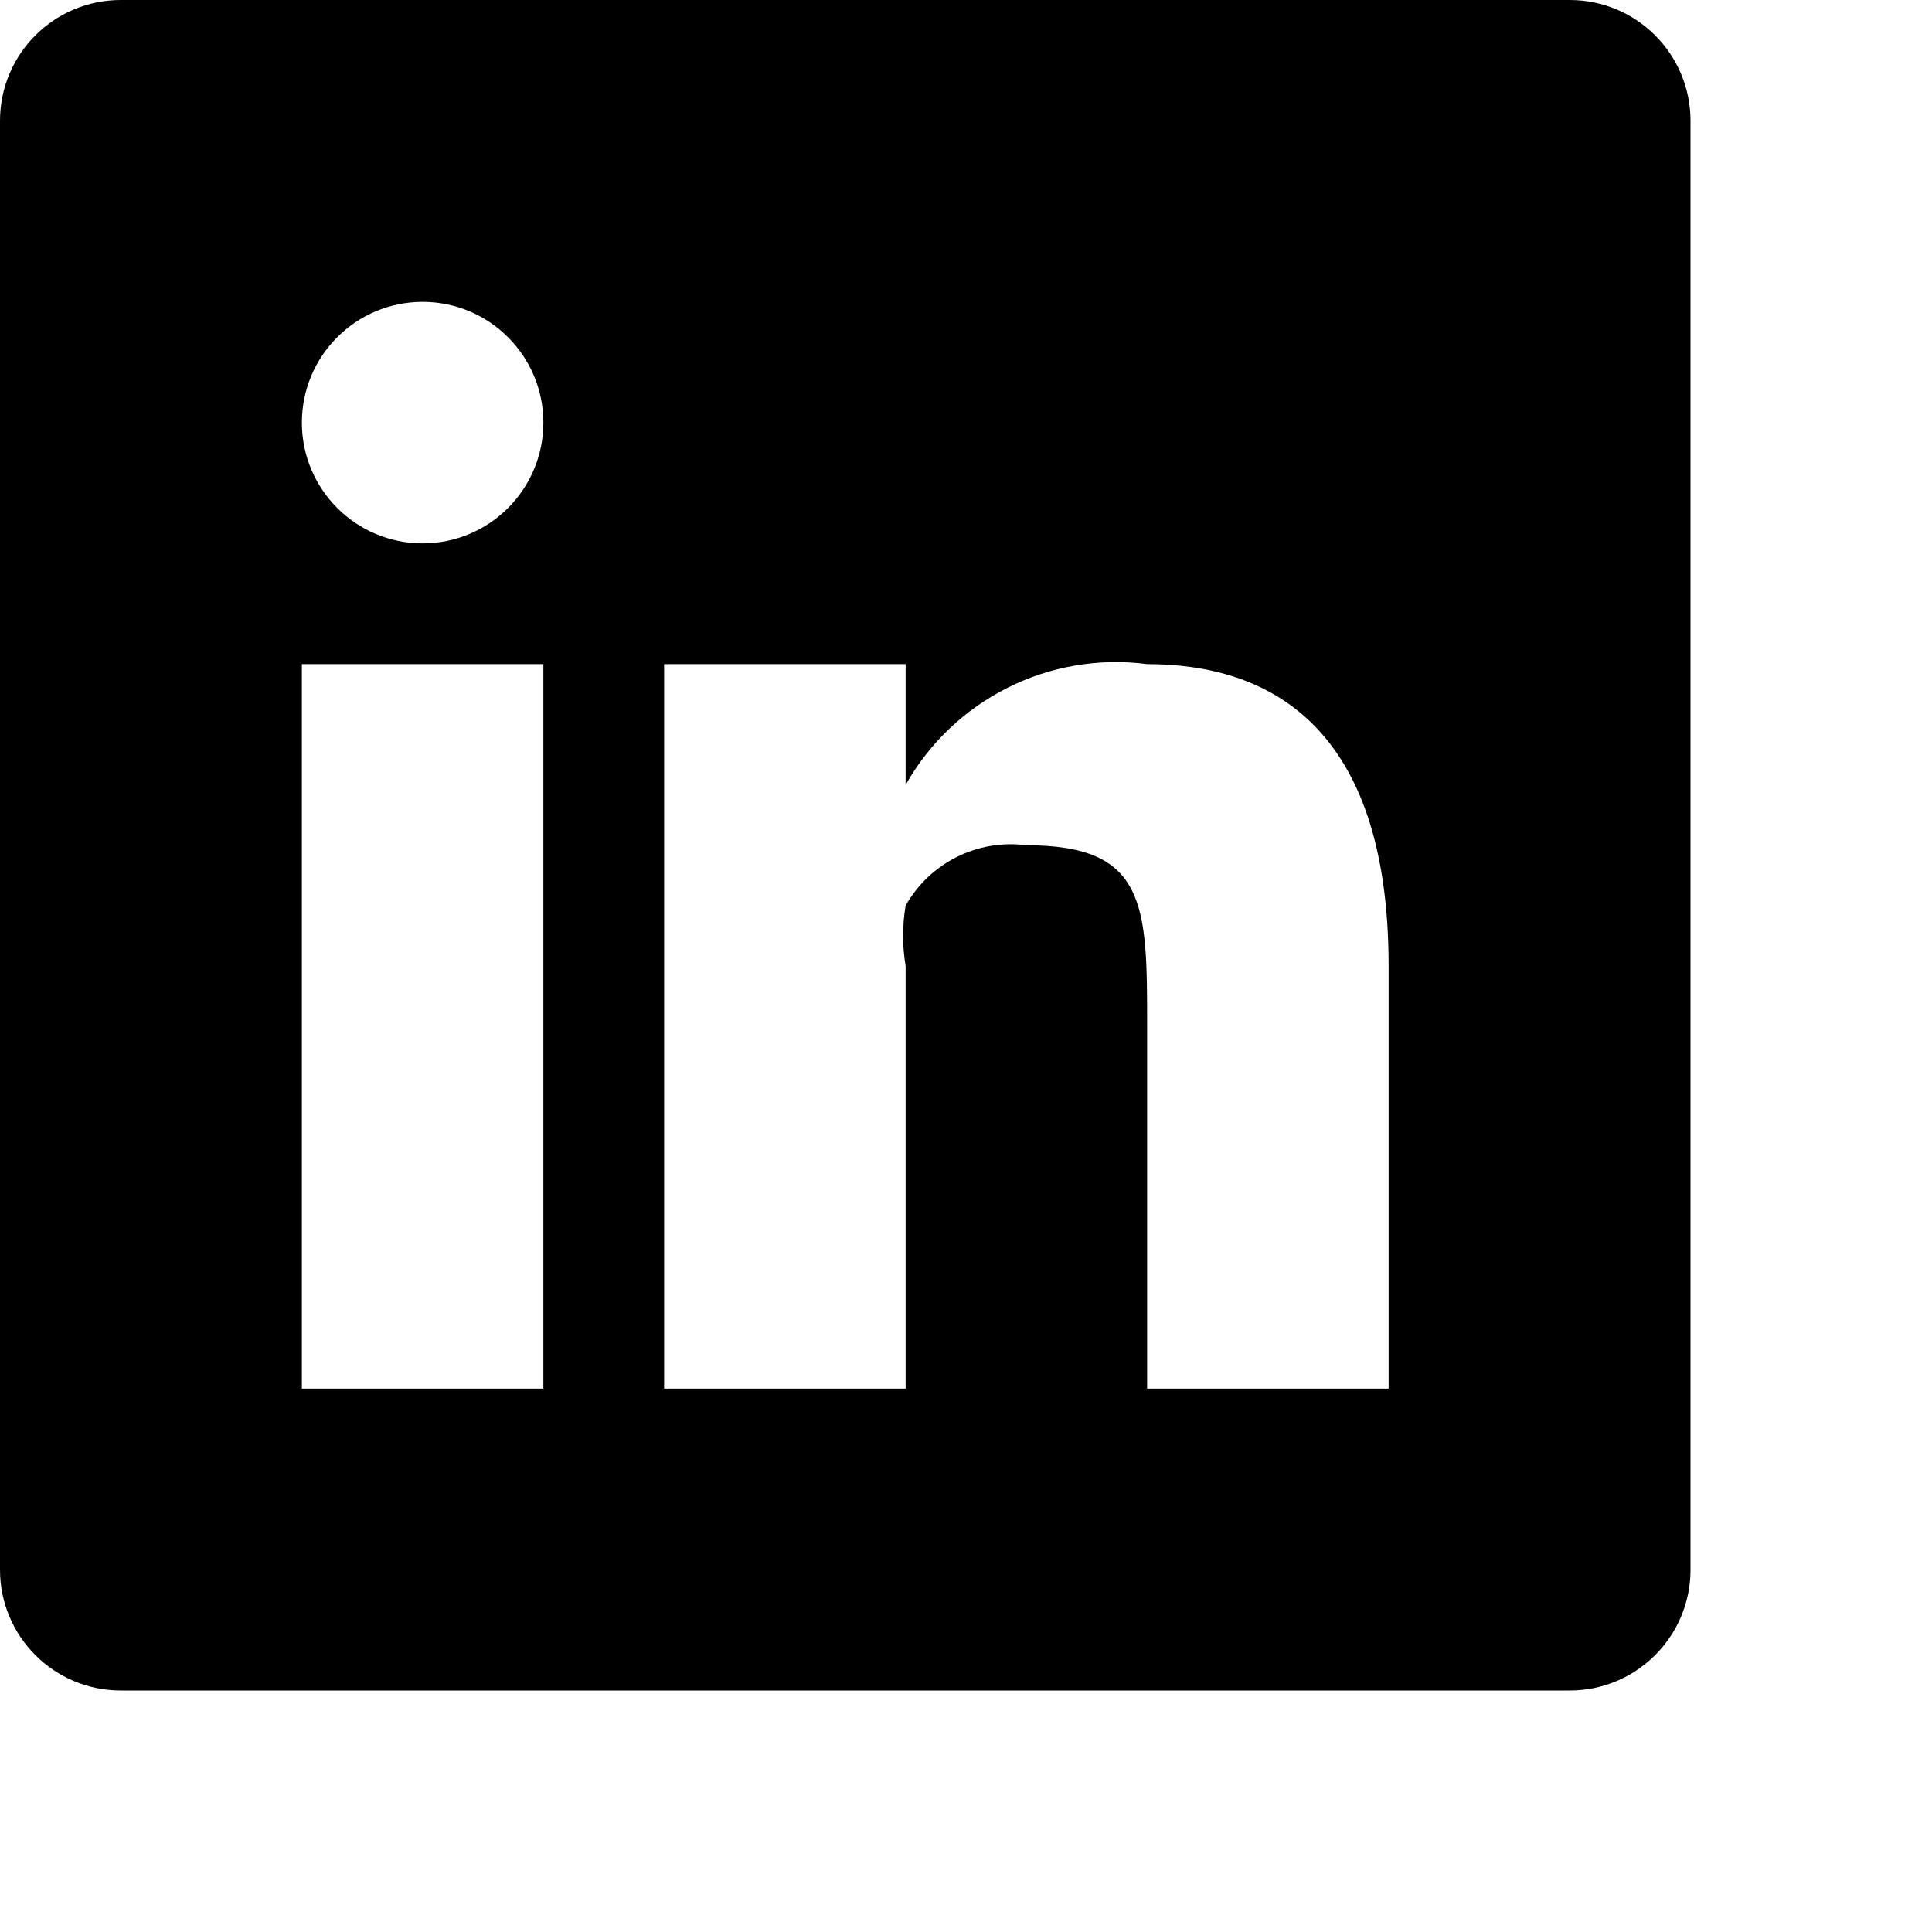
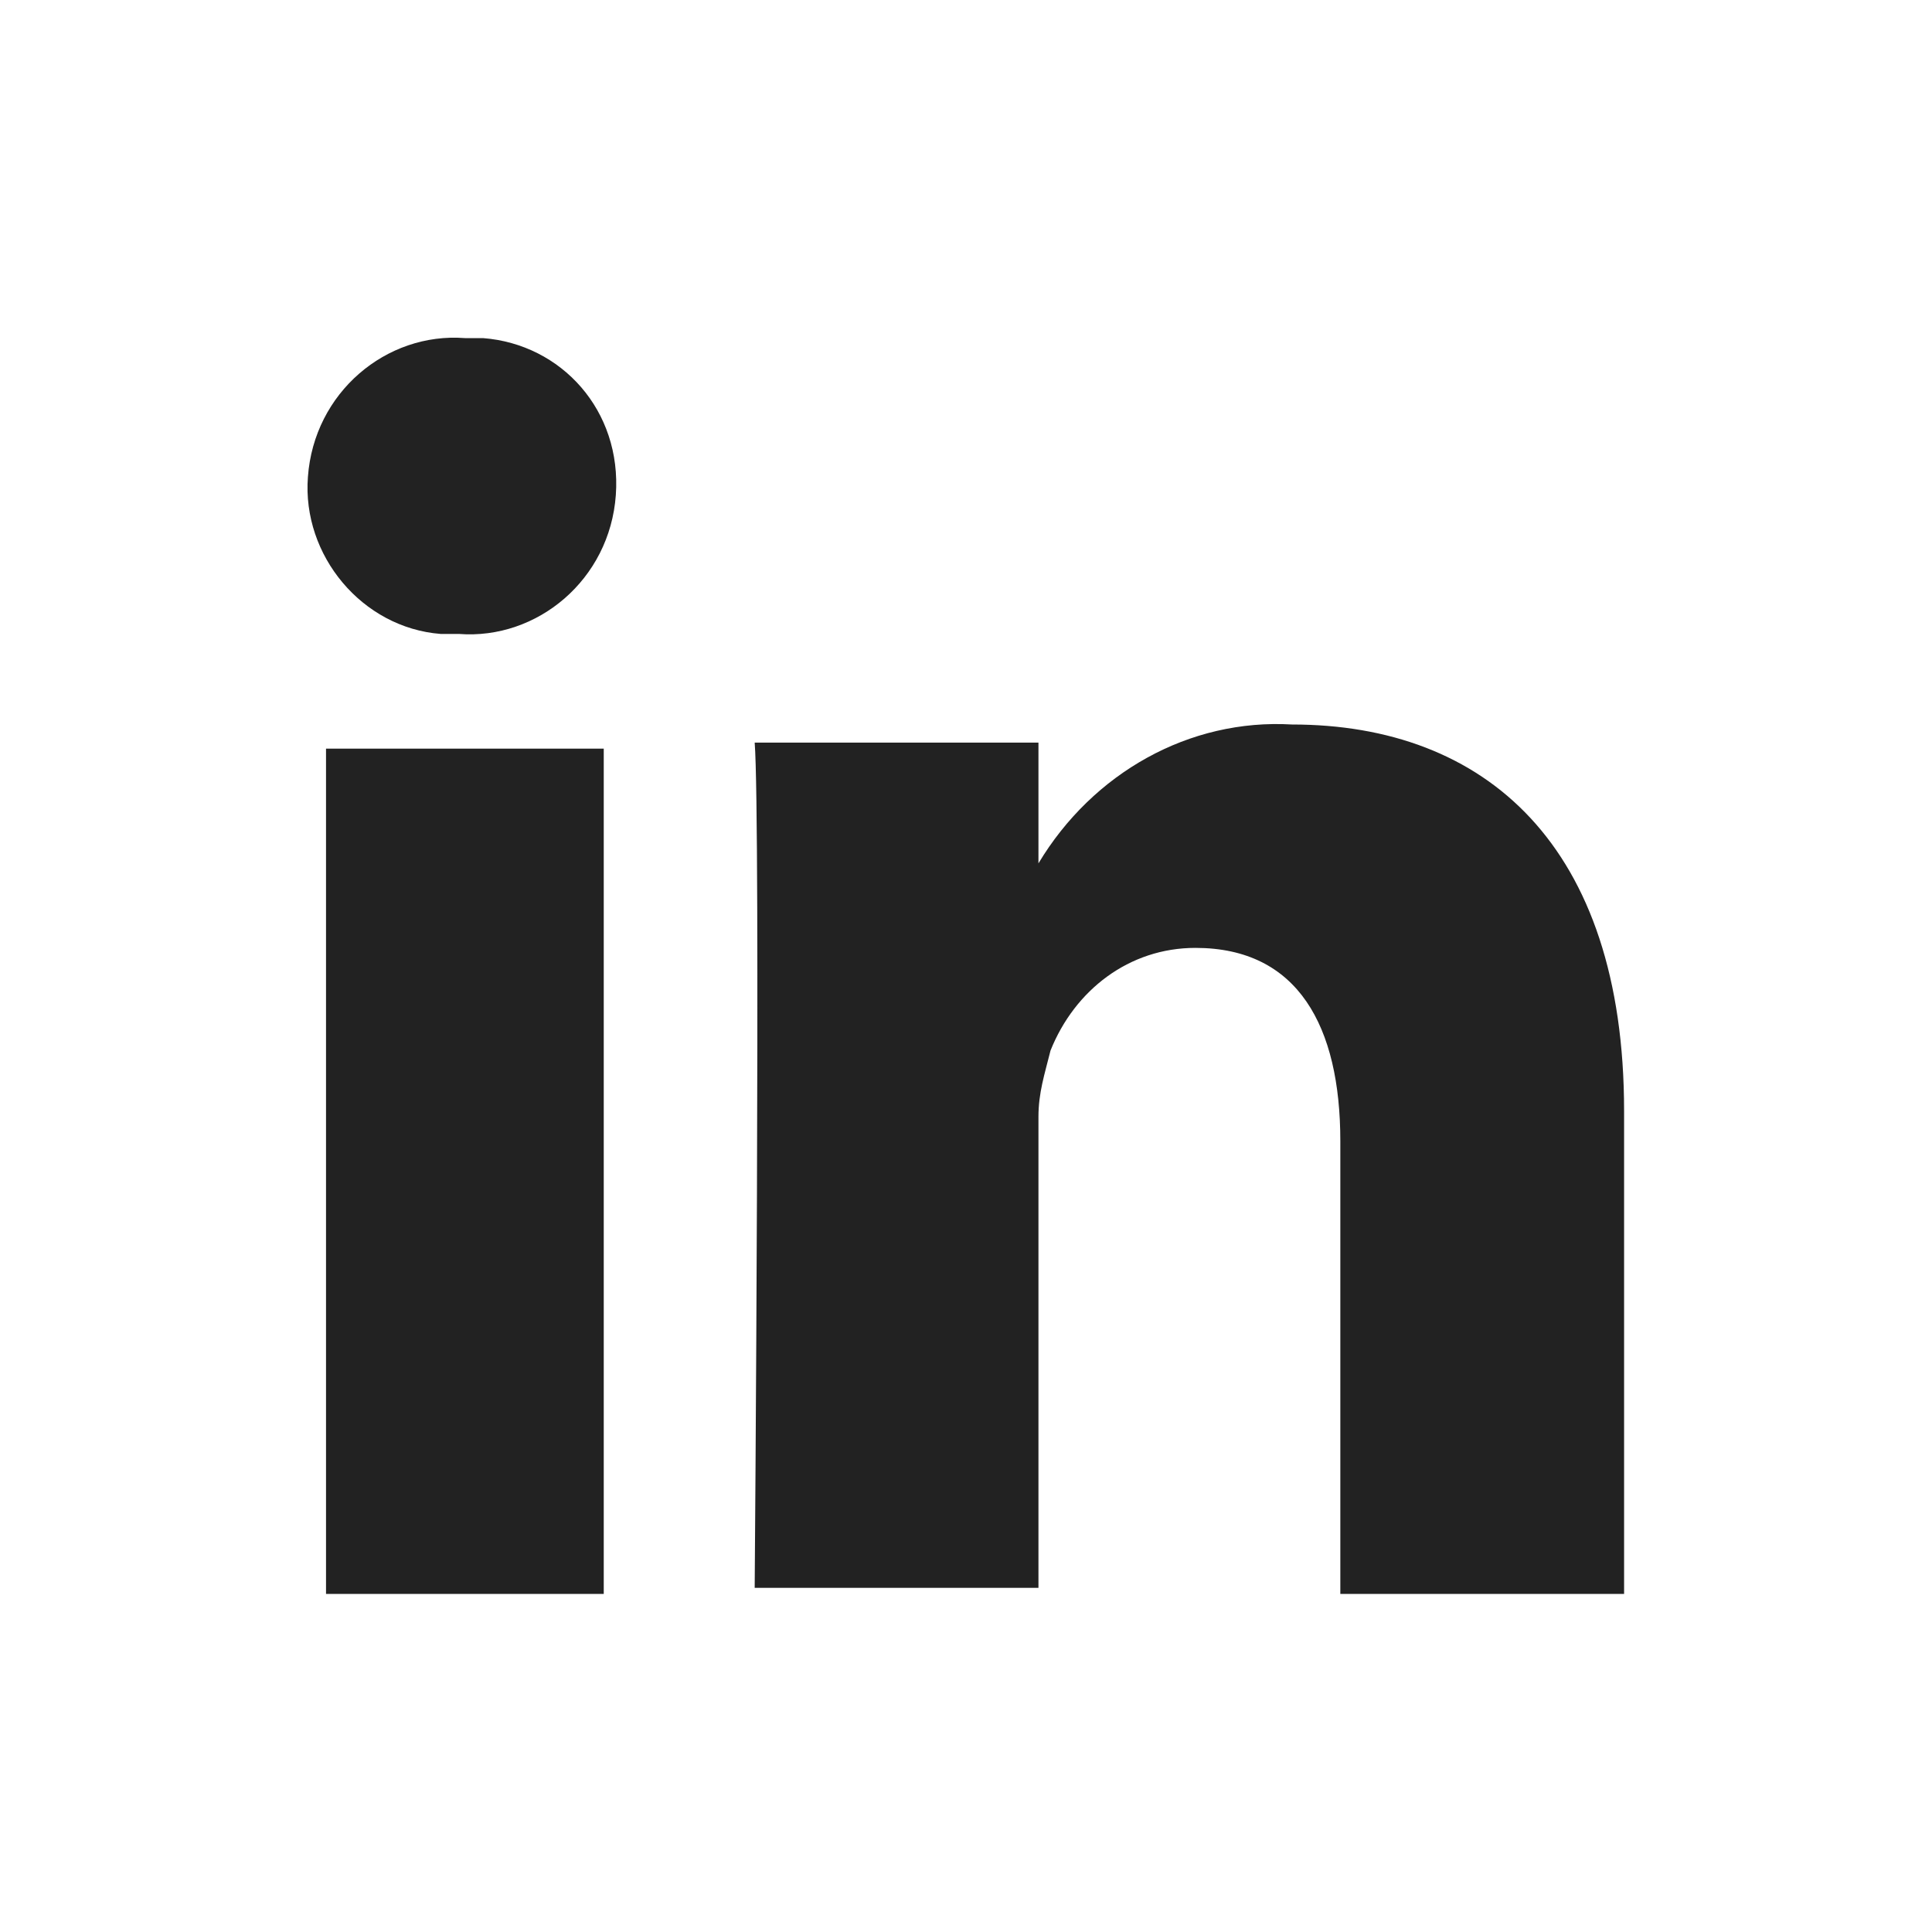
<svg xmlns="http://www.w3.org/2000/svg" viewBox="0 0 32 32">
-   <path d="M26 0H2a2 2 0 0 0-2 2v24a2 2 0 0 0 2 2h24a2 2 0 0 0 2-2V2a2 2 0 0 0-2-2zM9 23H5V11h4v12zM7 9a2 2 0 0 1-2-2 2 2 0 0 1 2-2 2 2 0 0 1 2 2 2 2 0 0 1-2 2zm16 14h-4v-6c0-2 0-3-2-3a2 2 0 0 0-2 1 3 3 0 0 0 0 1v7h-4V11h4v2a4 4 0 0 1 4-2c2 0 4 1 4 5v7z" />
+   <path d="M26.9 18.4v8h-4.7v-7.5c0-1.9-.7-3.2-2.4-3.2-1.1 0-2 .7-2.4 1.7-.1.4-.2.7-.2 1.1v7.8h-4.7s.1-12.7 0-14h4.7v2c.9-1.5 2.5-2.4 4.2-2.3 3.2 0 5.5 2 5.5 6.4zM7.7 5.6c-1.3-.1-2.5.9-2.6 2.3-.1 1.3.9 2.5 2.2 2.6h.3c1.3.1 2.5-.9 2.6-2.3.1-1.4-.9-2.5-2.2-2.6h-.3zM5.4 26.4H10v-14H5.4v14z" fill="#222" />
</svg>
